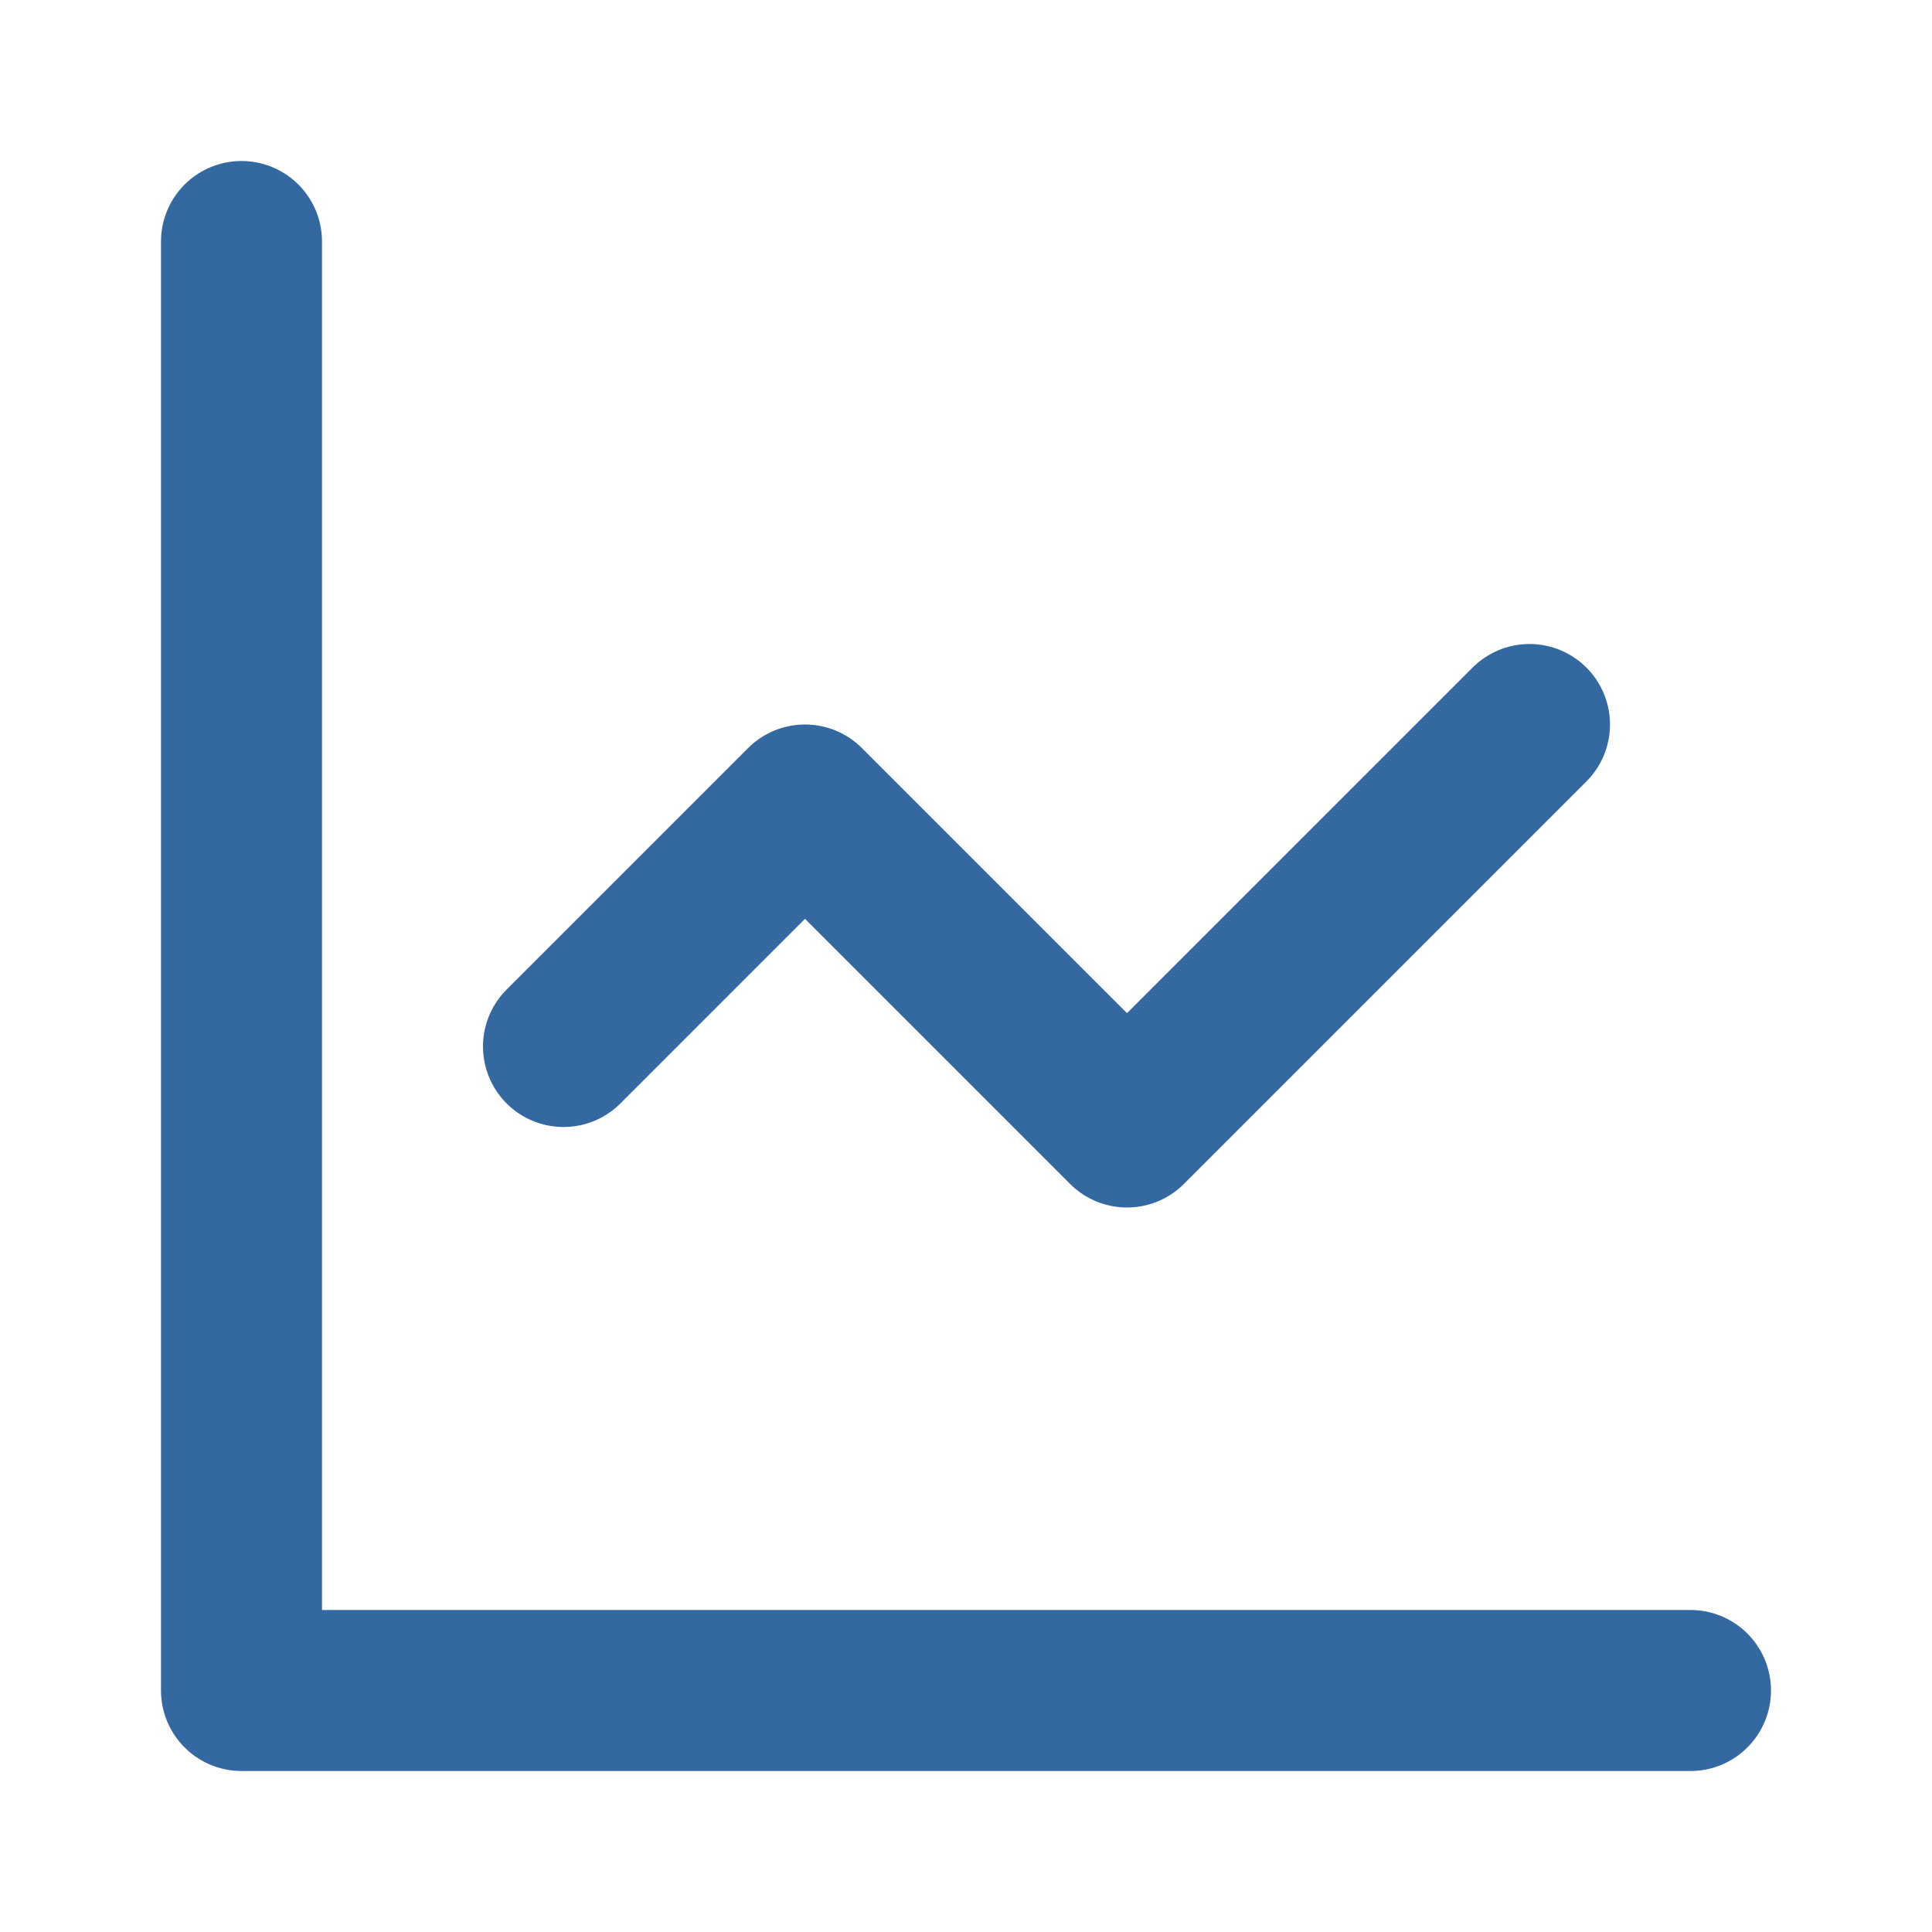
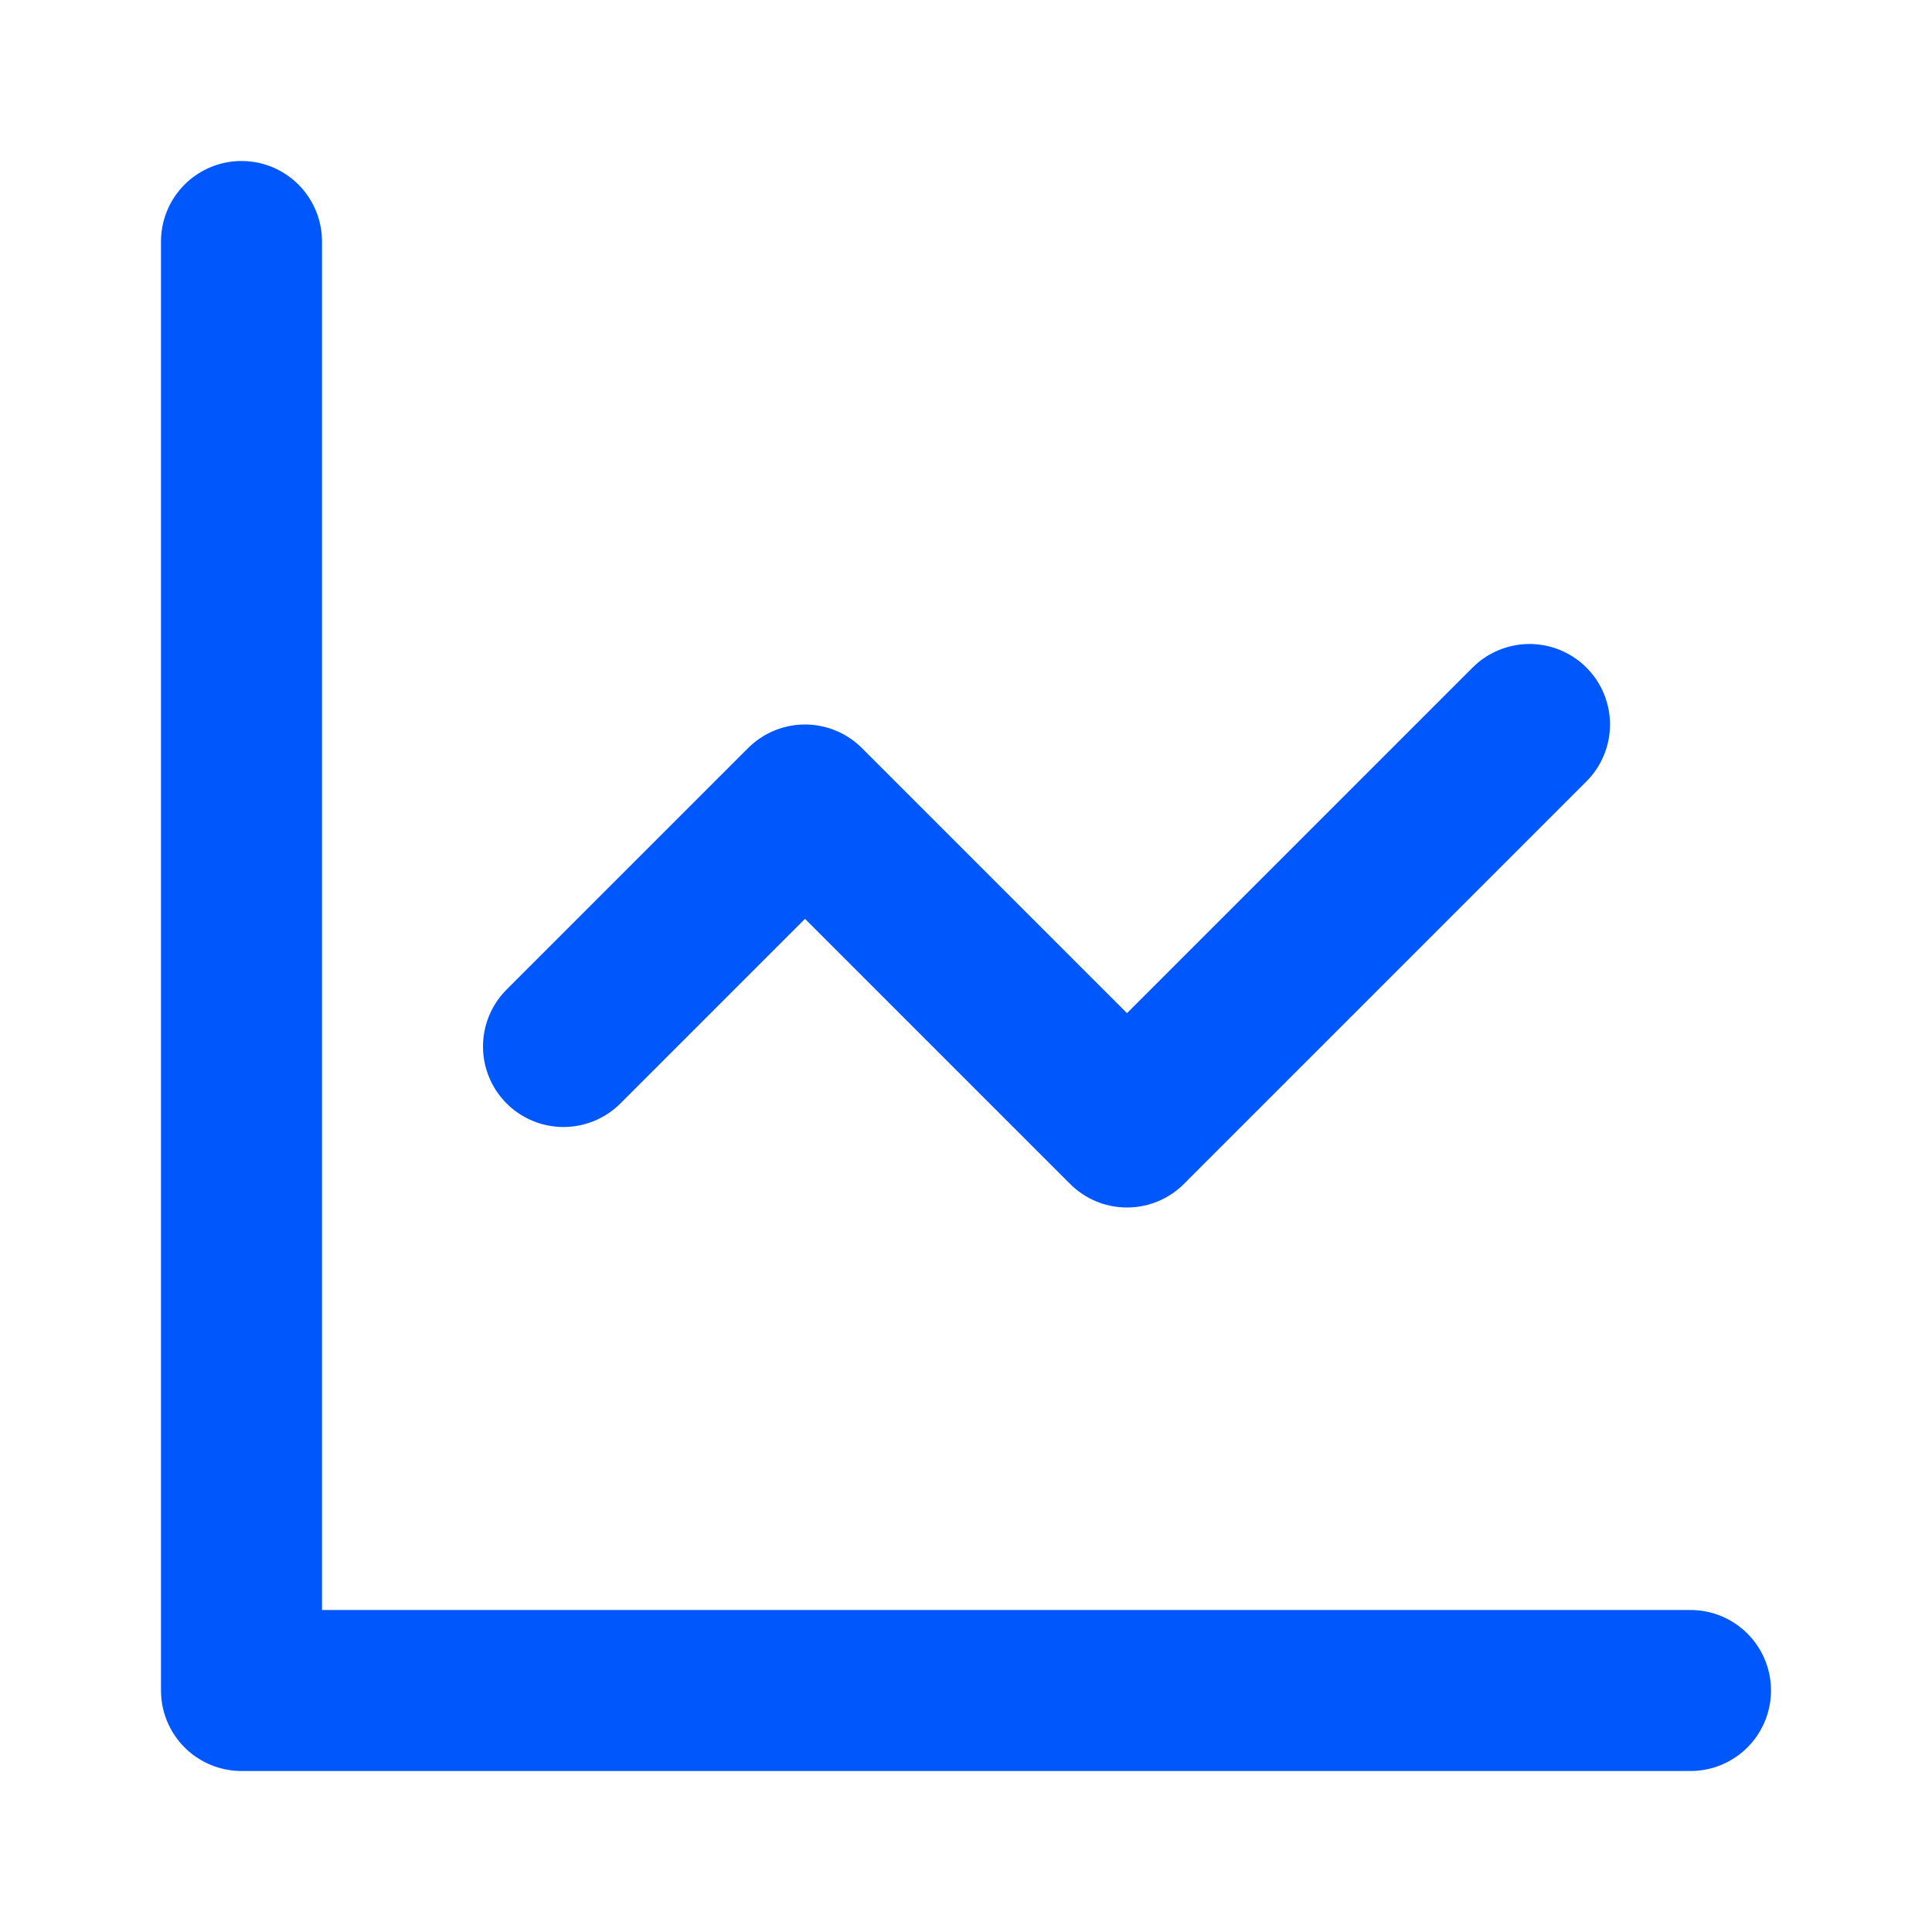
- <svg xmlns="http://www.w3.org/2000/svg" viewBox="0 0 24 24" fill="none" stroke="#3368A0" stroke-width="2" stroke-linecap="round" stroke-linejoin="round">
+ <svg xmlns="http://www.w3.org/2000/svg" viewBox="0 0 24 24" fill="none" stroke="#0058FD" stroke-width="2" stroke-linecap="round" stroke-linejoin="round">
  <path d="M3 3v18h18" />
  <path d="m19 9-5 5-4-4-3 3" />
</svg>
